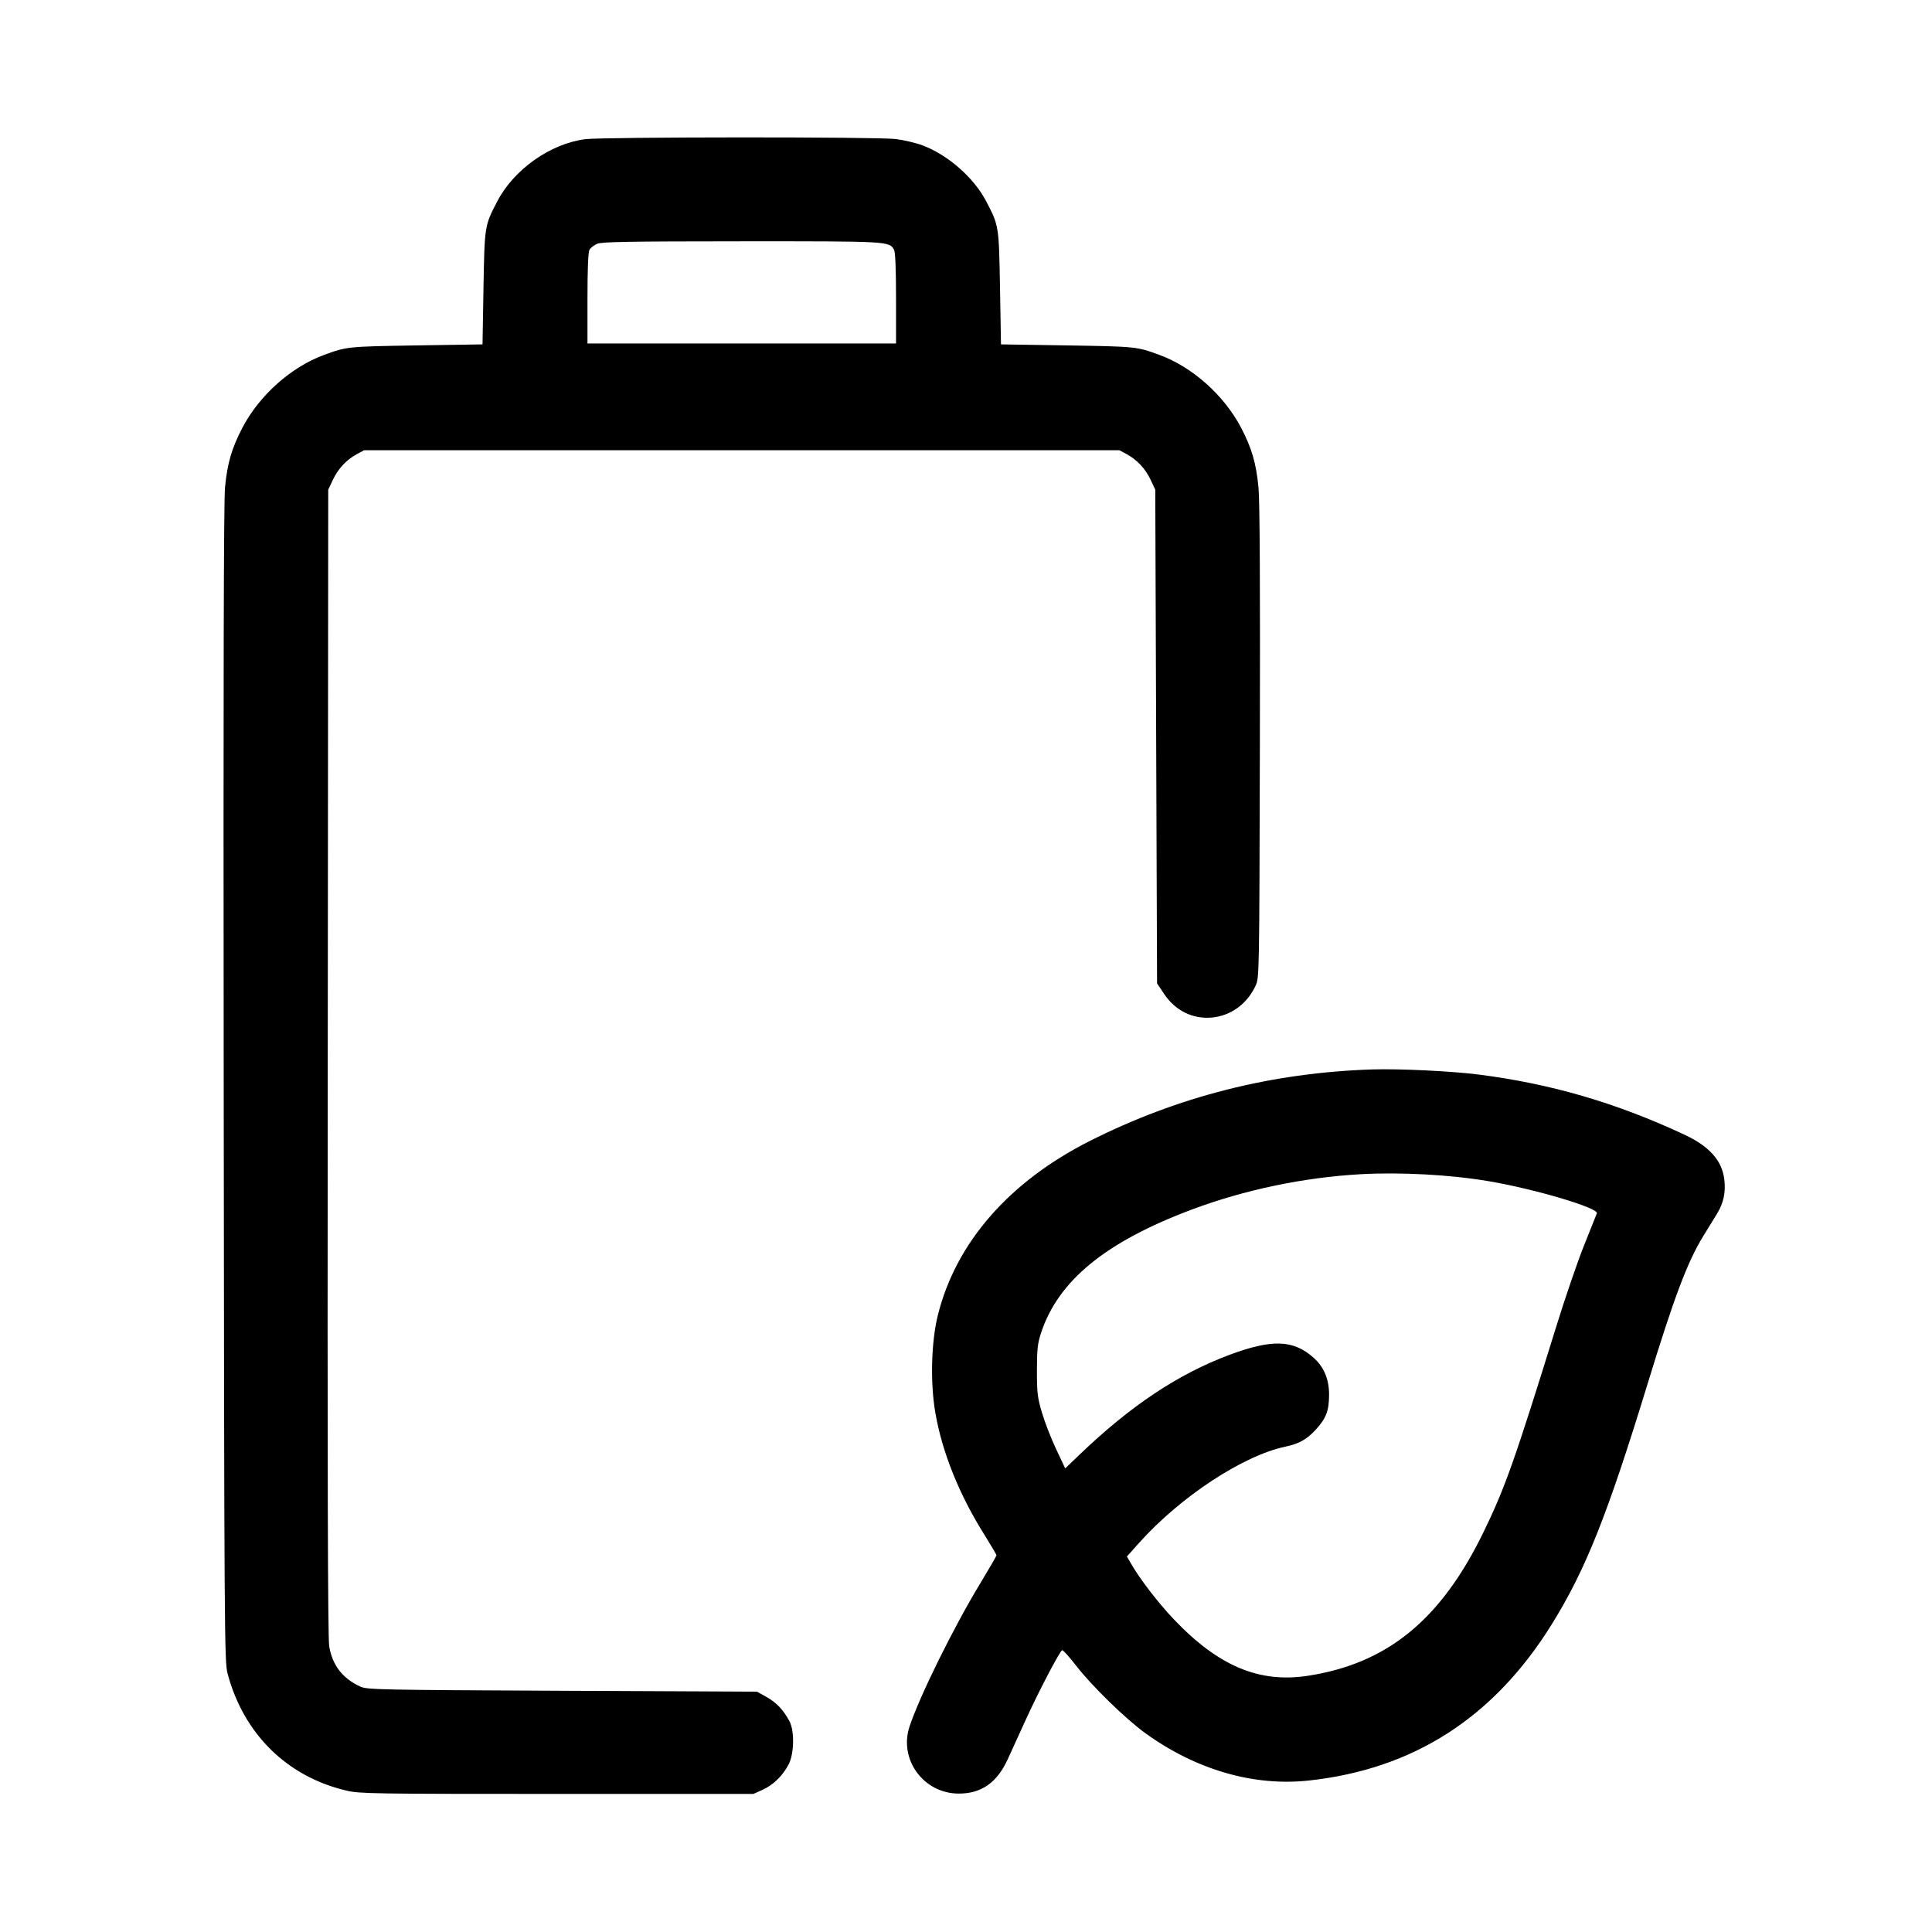
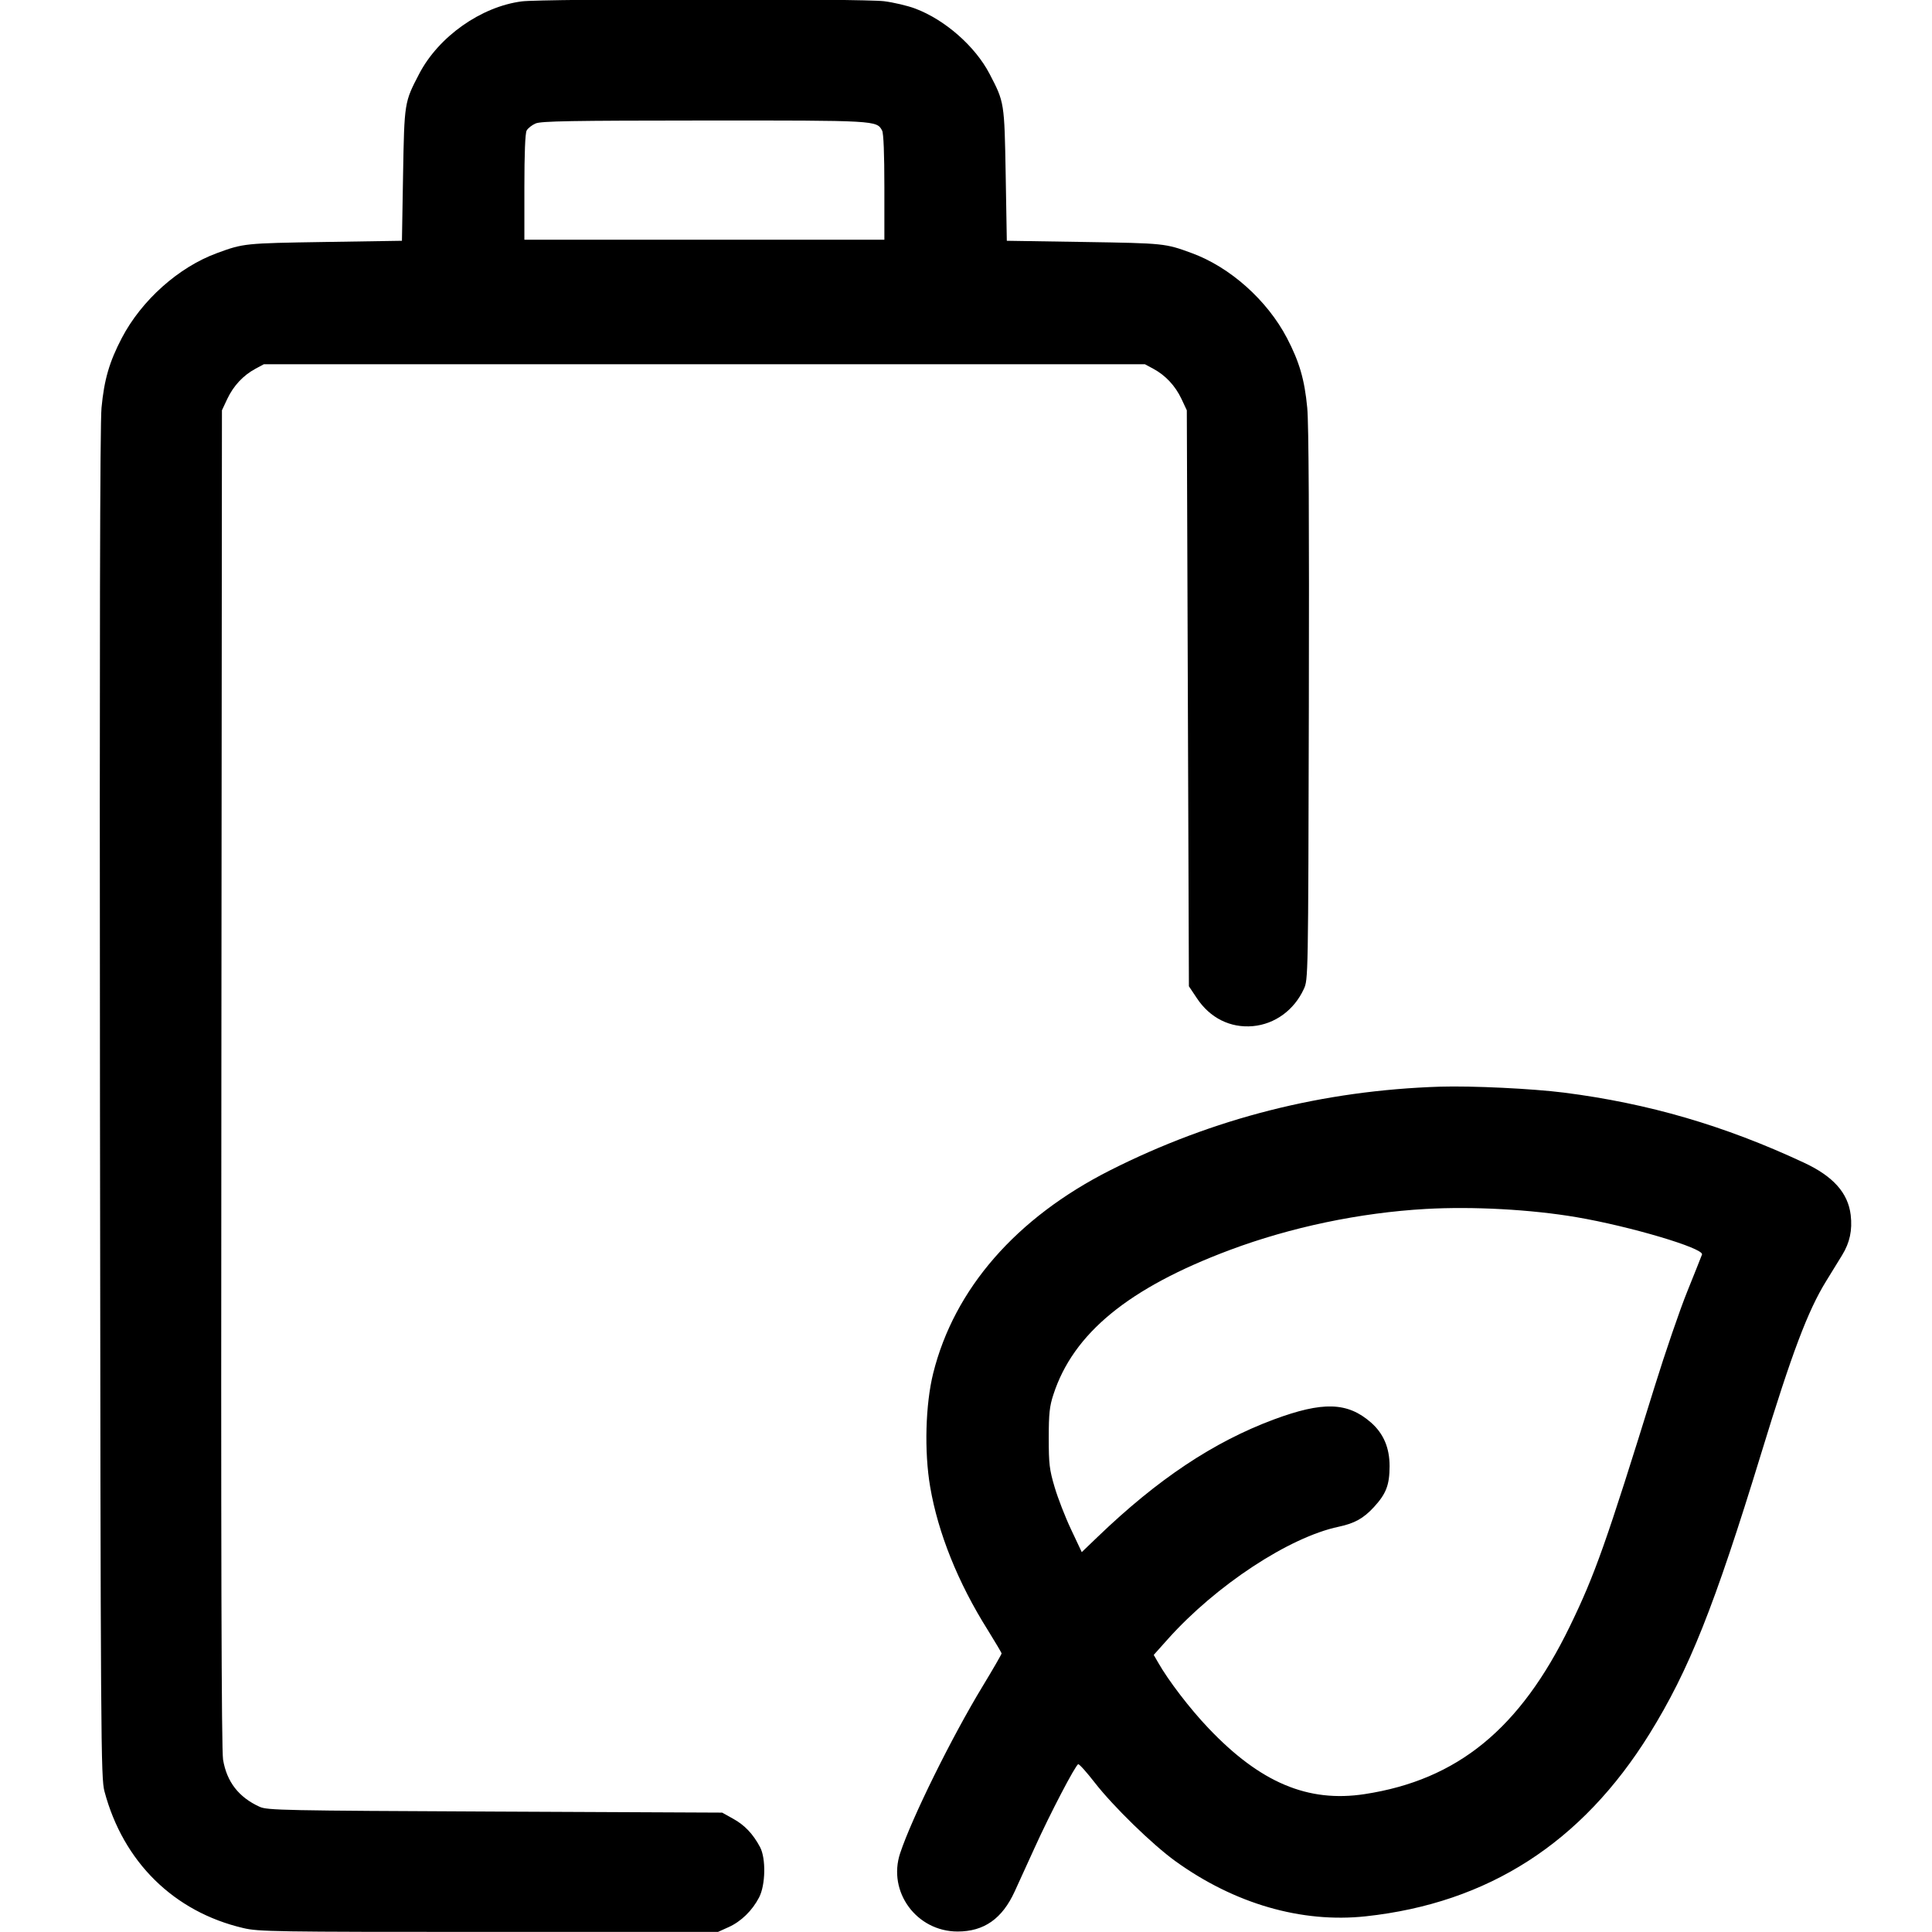
- <svg xmlns="http://www.w3.org/2000/svg" width="28" height="28" viewBox="-2 -2 28 28" version="1.1">
+ <svg xmlns="http://www.w3.org/2000/svg" width="24" height="24" viewBox="0 0 24 24" version="1.1">
  <path d="M6.483 0.017C5.976 0.082 5.448 0.455 5.207 0.918C5.023 1.271 5.023 1.27 5.007 2.172L4.993 2.991L4.031 3.006C3.036 3.022 3.026 3.023 2.696 3.144C2.22 3.318 1.759 3.729 1.513 4.199C1.359 4.494 1.294 4.715 1.261 5.066C1.242 5.266 1.236 7.956 1.242 13.716C1.25 21.718 1.253 22.083 1.298 22.254C1.531 23.13 2.16 23.749 3.022 23.951C3.212 23.996 3.404 23.999 6.072 23.999H8.919L9.052 23.939C9.207 23.869 9.345 23.734 9.43 23.57C9.51 23.416 9.516 23.086 9.442 22.946C9.354 22.781 9.25 22.672 9.109 22.594L8.971 22.517L6.15 22.504C3.517 22.492 3.322 22.488 3.226 22.445C2.966 22.327 2.817 22.135 2.771 21.859C2.751 21.734 2.744 19.362 2.75 13.391L2.757 5.097L2.824 4.954C2.901 4.792 3.021 4.663 3.173 4.581L3.277 4.525H8.75H14.223L14.327 4.581C14.479 4.663 14.599 4.792 14.676 4.954L14.743 5.097L14.756 8.674L14.769 12.252L14.868 12.4C15.031 12.646 15.283 12.772 15.564 12.747C15.837 12.722 16.075 12.549 16.196 12.287C16.251 12.169 16.251 12.163 16.259 8.763C16.264 6.493 16.258 5.26 16.239 5.066C16.206 4.715 16.141 4.494 15.987 4.199C15.741 3.729 15.28 3.318 14.804 3.144C14.475 3.023 14.464 3.022 13.469 3.006L12.507 2.991L12.493 2.172C12.477 1.27 12.477 1.271 12.293 0.918C12.115 0.576 11.739 0.245 11.368 0.106C11.275 0.071 11.101 0.03 10.982 0.015C10.72 -0.018 6.74 -0.016 6.483 0.017M6.653 1.534C6.607 1.554 6.558 1.593 6.542 1.622C6.524 1.656 6.514 1.91 6.514 2.326V2.978H8.75H10.986V2.326C10.986 1.909 10.976 1.656 10.958 1.622C10.89 1.496 10.891 1.496 8.744 1.497C7.095 1.498 6.72 1.504 6.653 1.534M17.889 13.499C16.433 13.546 15.072 13.891 13.79 14.538C12.624 15.128 11.855 16.009 11.593 17.057C11.496 17.445 11.48 18.034 11.555 18.471C11.653 19.044 11.901 19.662 12.27 20.248C12.364 20.4 12.442 20.531 12.442 20.54C12.442 20.55 12.337 20.732 12.208 20.945C11.82 21.584 11.328 22.582 11.182 23.021C11.023 23.5 11.386 23.994 11.896 23.994C12.224 23.994 12.45 23.835 12.605 23.496C12.655 23.387 12.768 23.139 12.856 22.946C13.045 22.529 13.361 21.924 13.394 21.916C13.407 21.912 13.499 22.015 13.599 22.144C13.831 22.442 14.315 22.913 14.601 23.12C15.336 23.65 16.169 23.891 16.967 23.805C18.487 23.64 19.65 22.893 20.491 21.538C20.981 20.747 21.294 19.964 21.878 18.056C22.261 16.803 22.457 16.284 22.686 15.913C22.748 15.813 22.837 15.668 22.884 15.591C22.979 15.436 23.012 15.282 22.99 15.093C22.957 14.819 22.773 14.612 22.407 14.442C21.421 13.982 20.478 13.707 19.429 13.573C19.033 13.523 18.285 13.487 17.889 13.499M17.712 15.018C16.89 15.065 16.037 15.244 15.277 15.528C14.02 15.999 13.332 16.563 13.085 17.326C13.038 17.469 13.028 17.561 13.028 17.863C13.028 18.186 13.036 18.255 13.101 18.474C13.141 18.61 13.233 18.847 13.306 19.001L13.438 19.281L13.636 19.091C14.382 18.374 15.074 17.913 15.822 17.634C16.433 17.407 16.74 17.416 17.032 17.672C17.187 17.809 17.262 17.985 17.262 18.214C17.261 18.448 17.22 18.555 17.067 18.722C16.937 18.863 16.826 18.924 16.628 18.966C16.013 19.096 15.105 19.694 14.508 20.361L14.332 20.558L14.387 20.653C14.514 20.877 14.783 21.228 15.011 21.467C15.655 22.145 16.248 22.395 16.953 22.287C18.107 22.11 18.883 21.475 19.501 20.203C19.813 19.561 19.952 19.168 20.554 17.226C20.685 16.804 20.867 16.272 20.96 16.043C21.052 15.814 21.135 15.607 21.143 15.584C21.168 15.506 20.247 15.233 19.582 15.12C19.018 15.024 18.295 14.985 17.712 15.018" fill-rule="evenodd" />
</svg>
